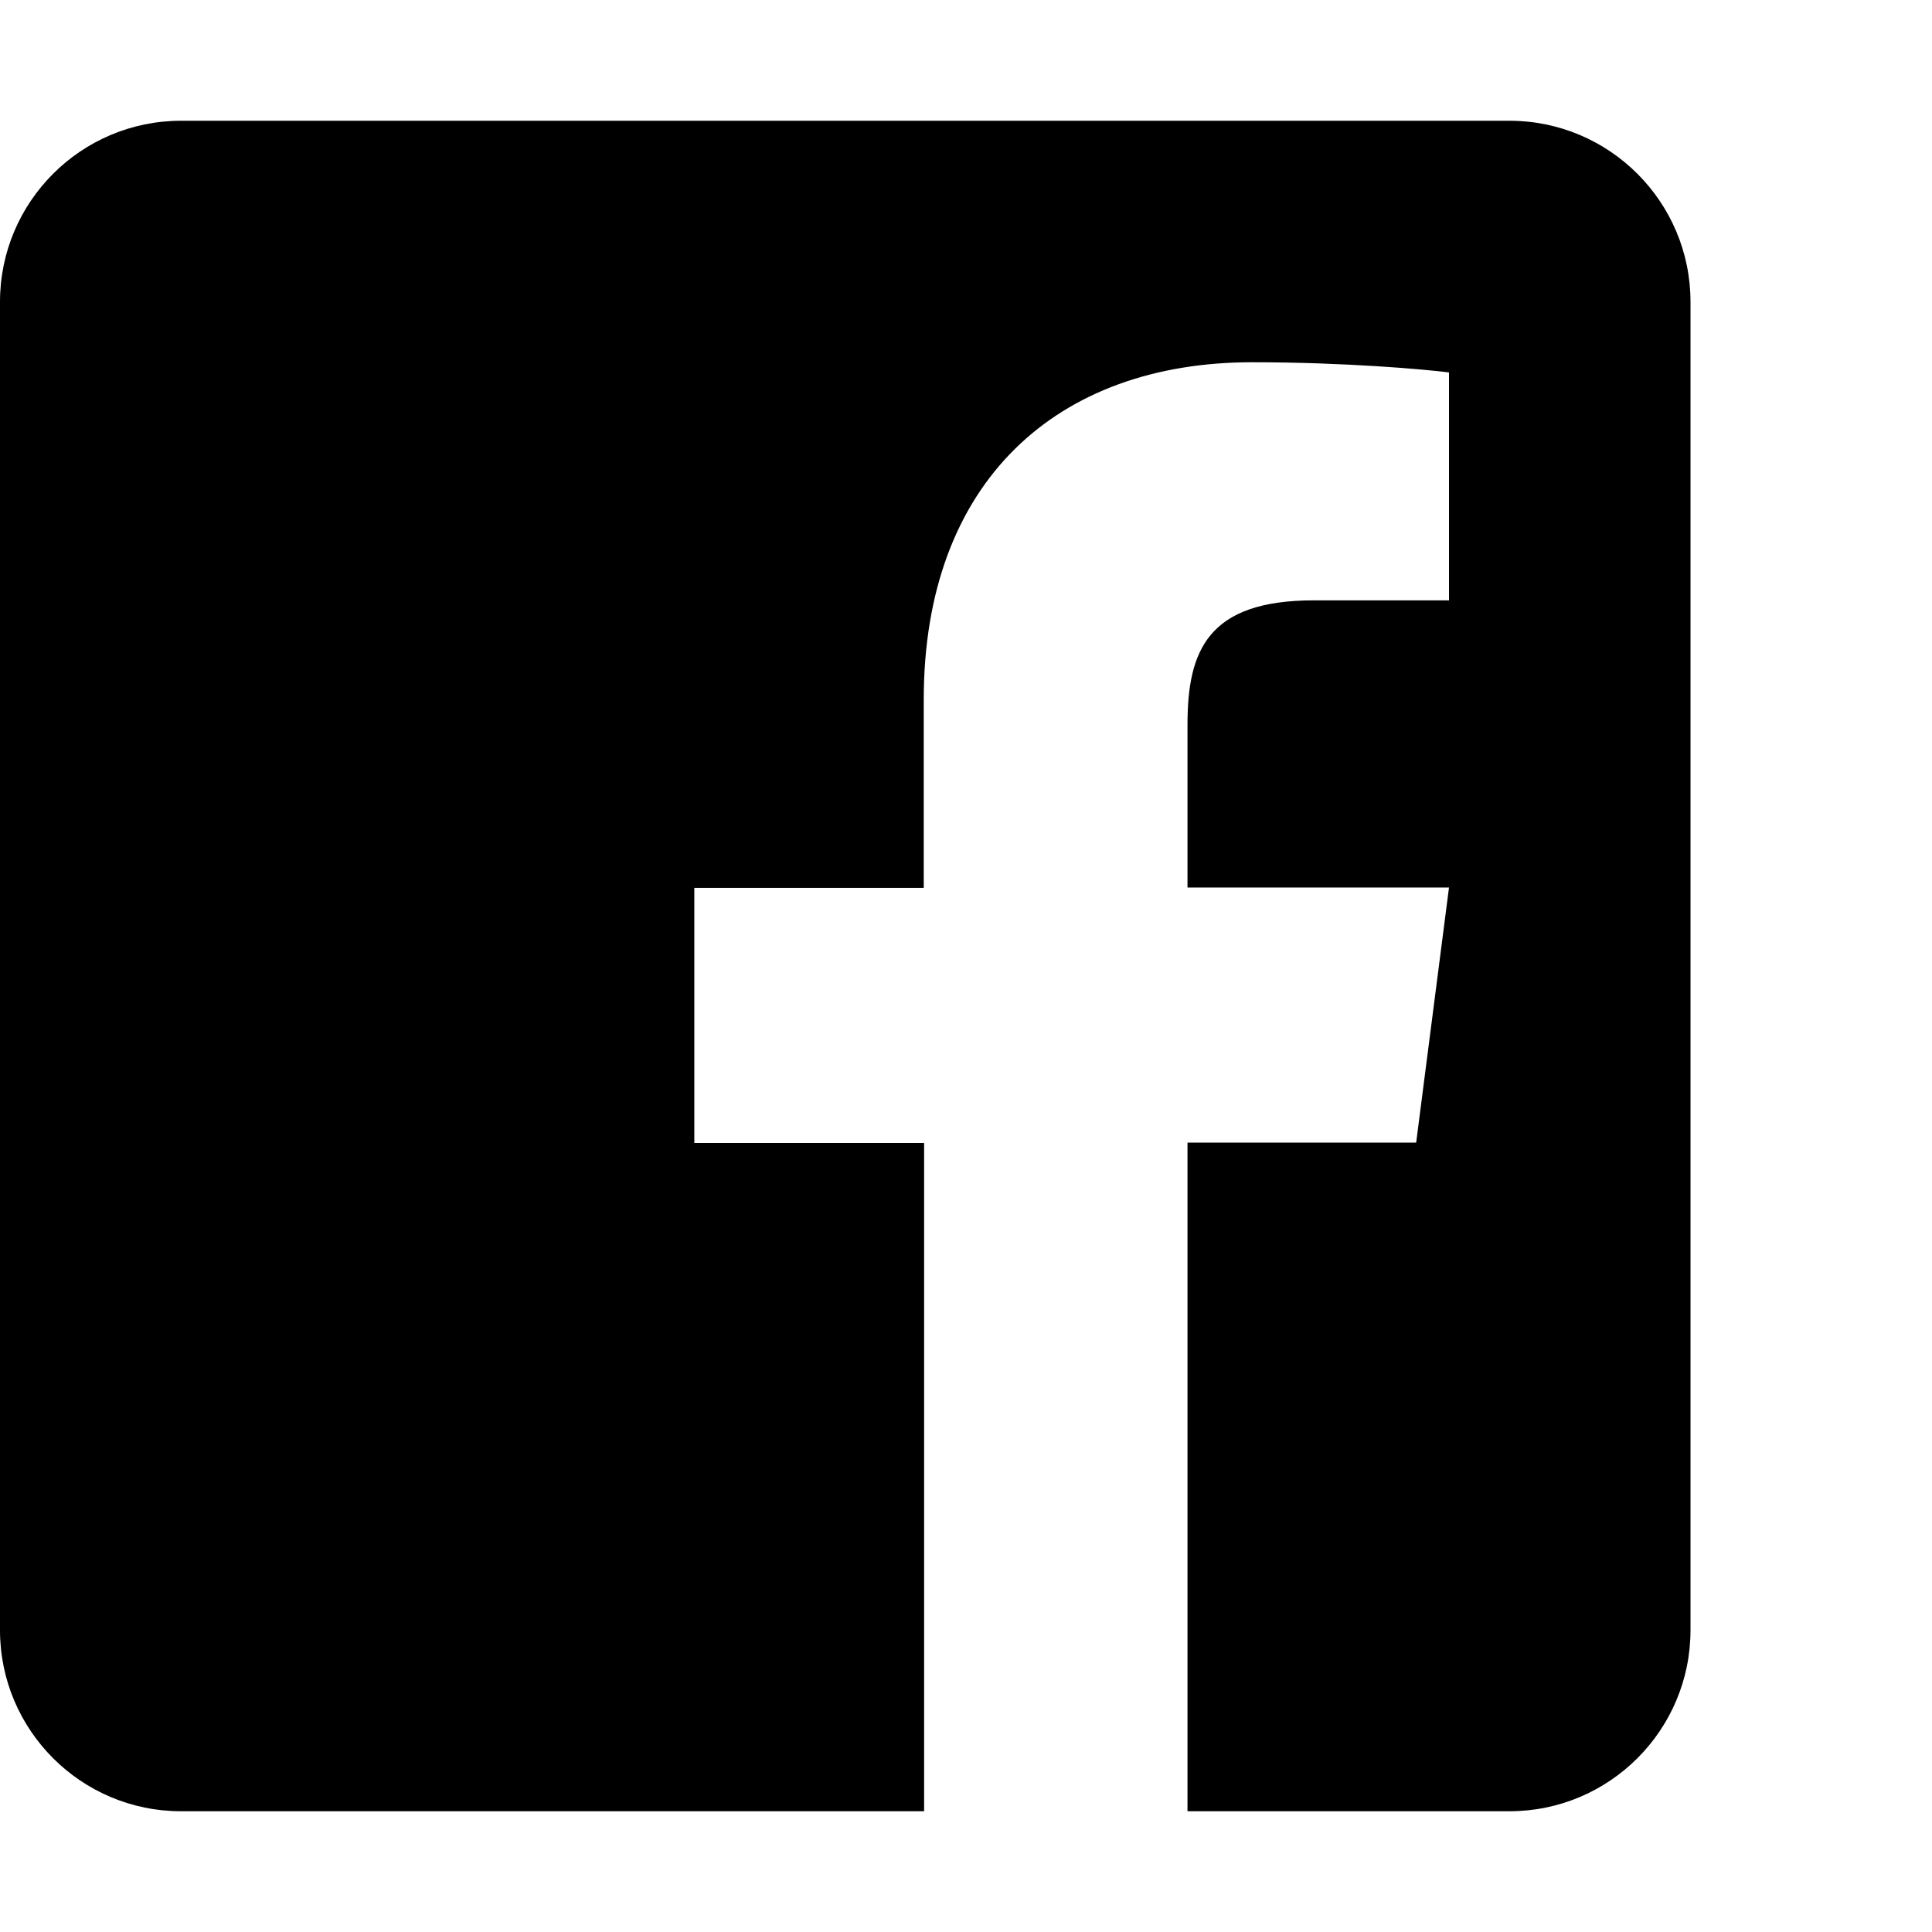
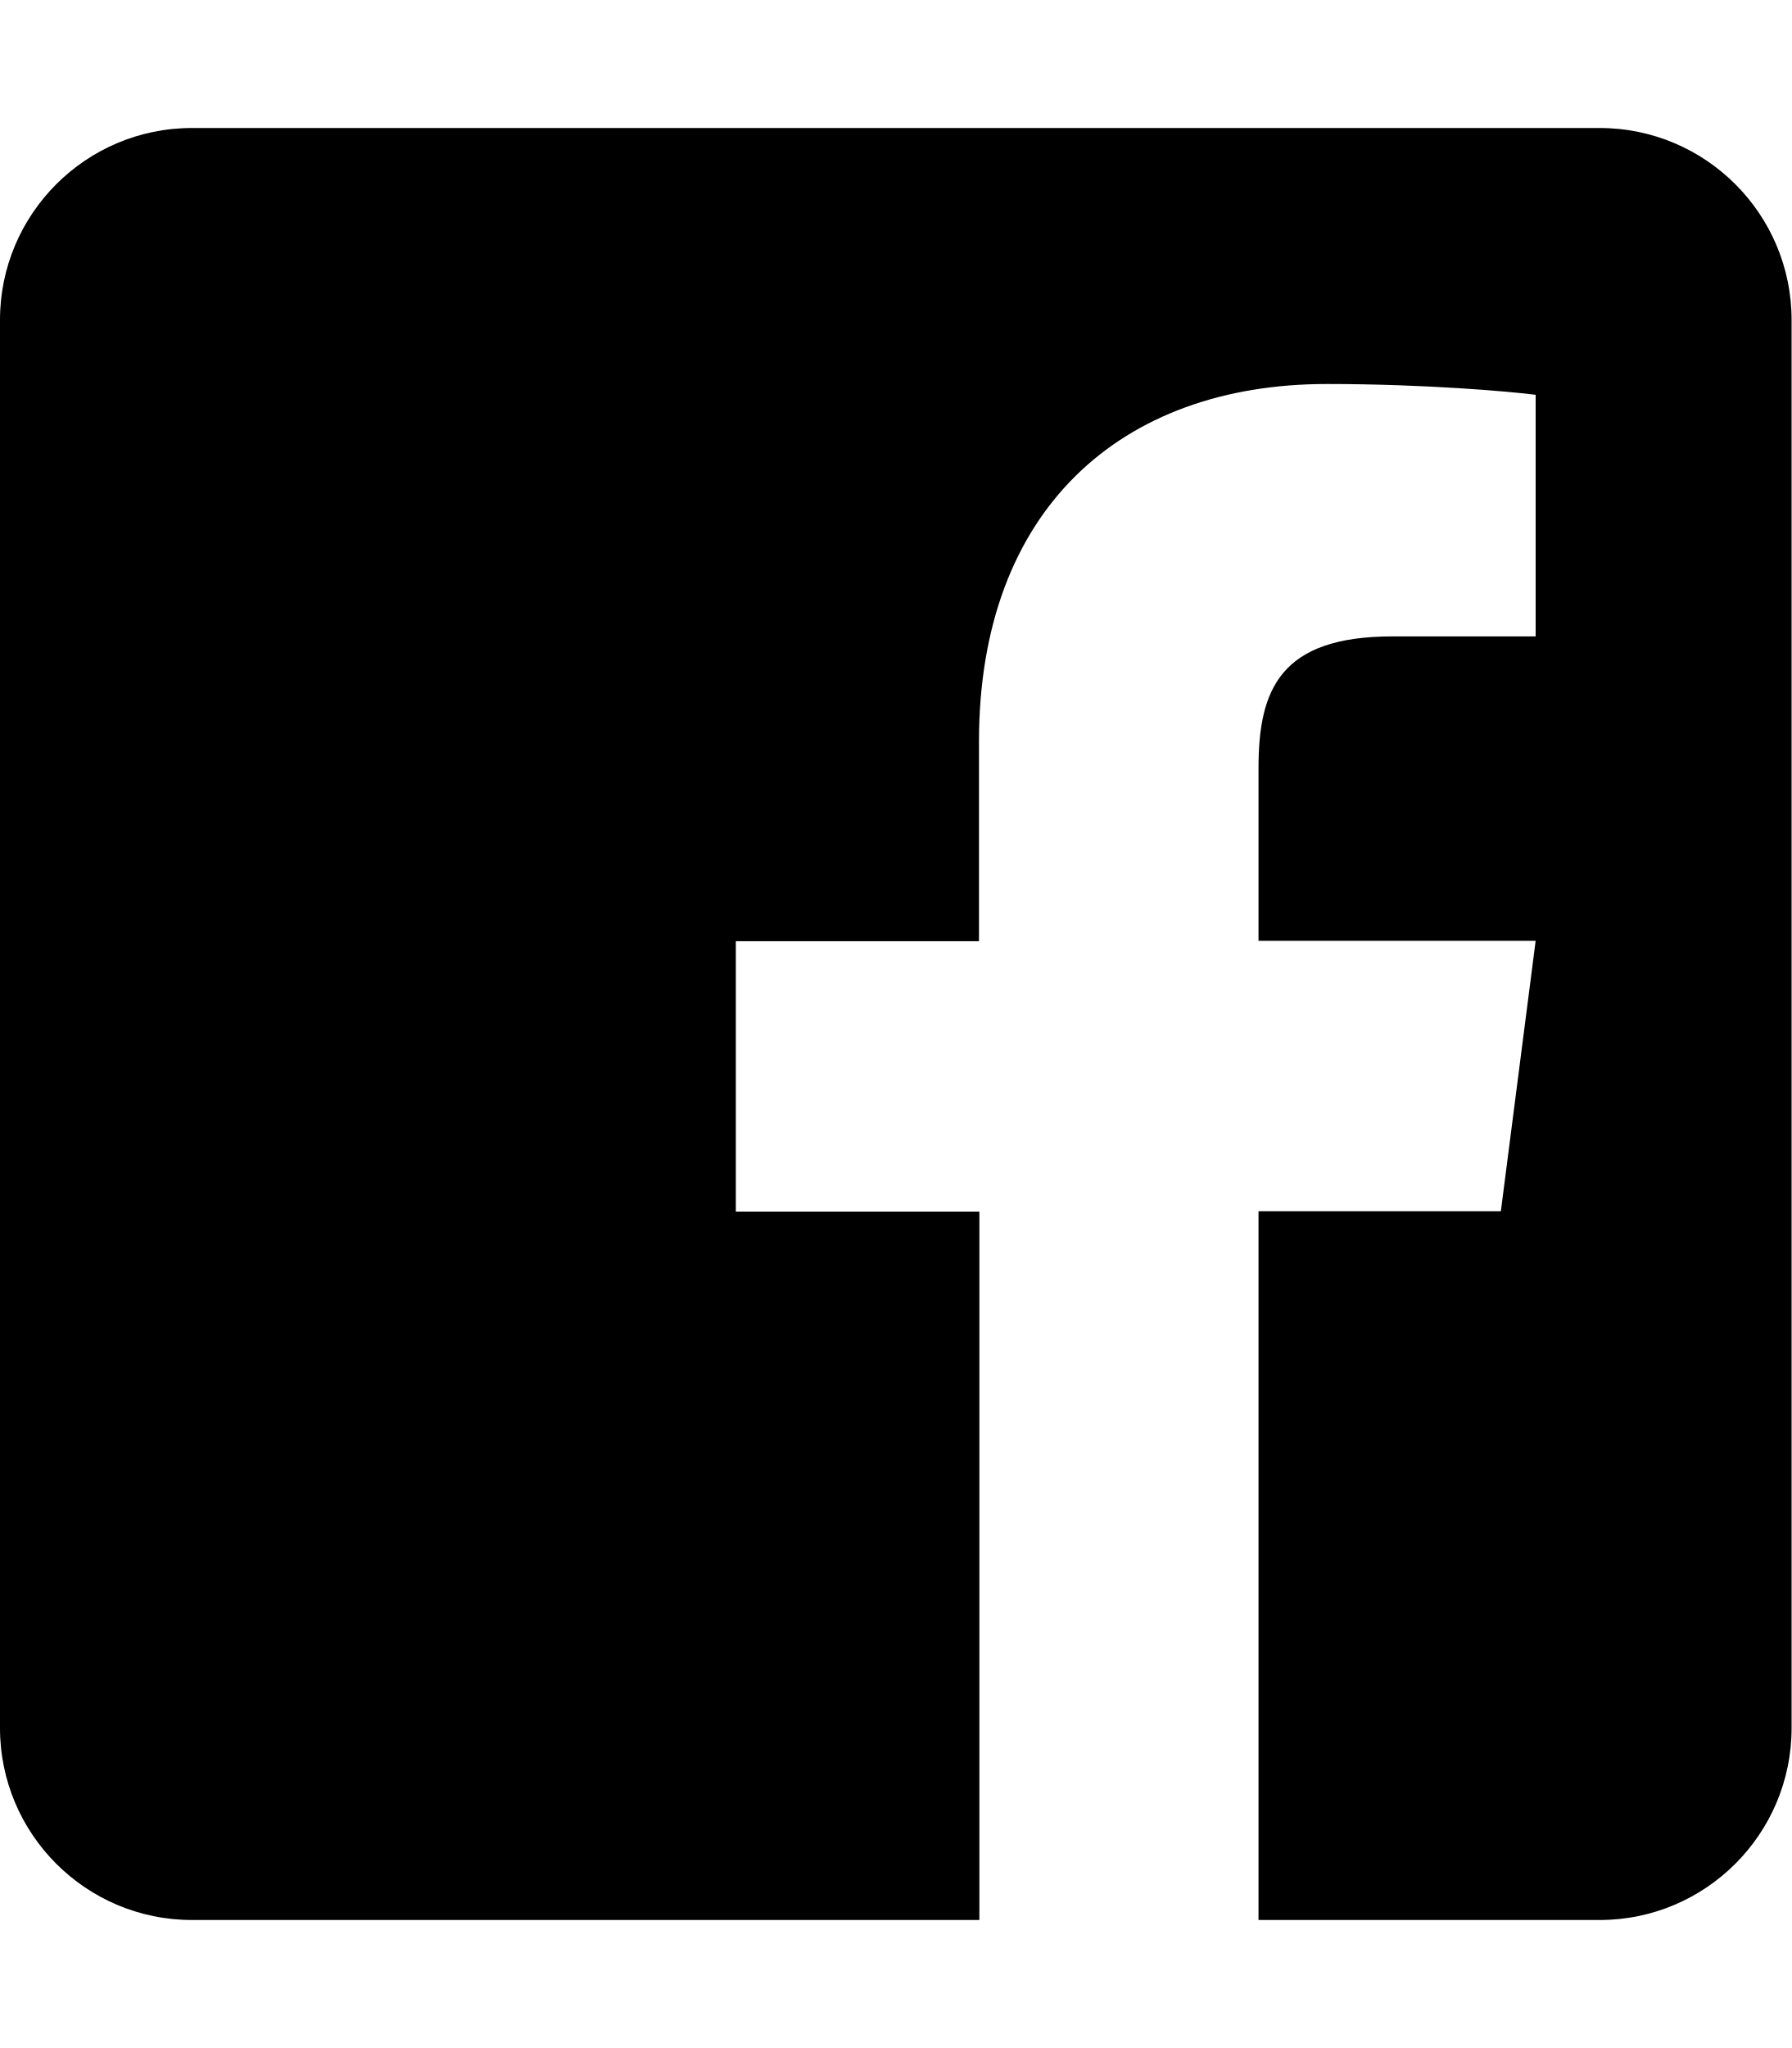
- <svg xmlns="http://www.w3.org/2000/svg" viewBox="0 0 512 512">
+ <svg xmlns="http://www.w3.org/2000/svg" viewBox="0 0 448 512">
  <path d="m448 80v352c0 26.5-21.5 48-48 48h-85.3v-177.2h60.6l8.7-67.6h-69.3v-43.2c0-19.6 5.4-32.9 33.5-32.9h35.8v-60.4c-6.2-.8-27.4-2.7-52.2-2.7-51.6 0-87 31.5-87 89.4v49.9h-60.8v67.6h60.9v177.1h-196.9c-26.5 0-48-21.5-48-48v-352c0-26.5 21.5-48 48-48h352c26.5 0 48 21.5 48 48z" />
</svg>
